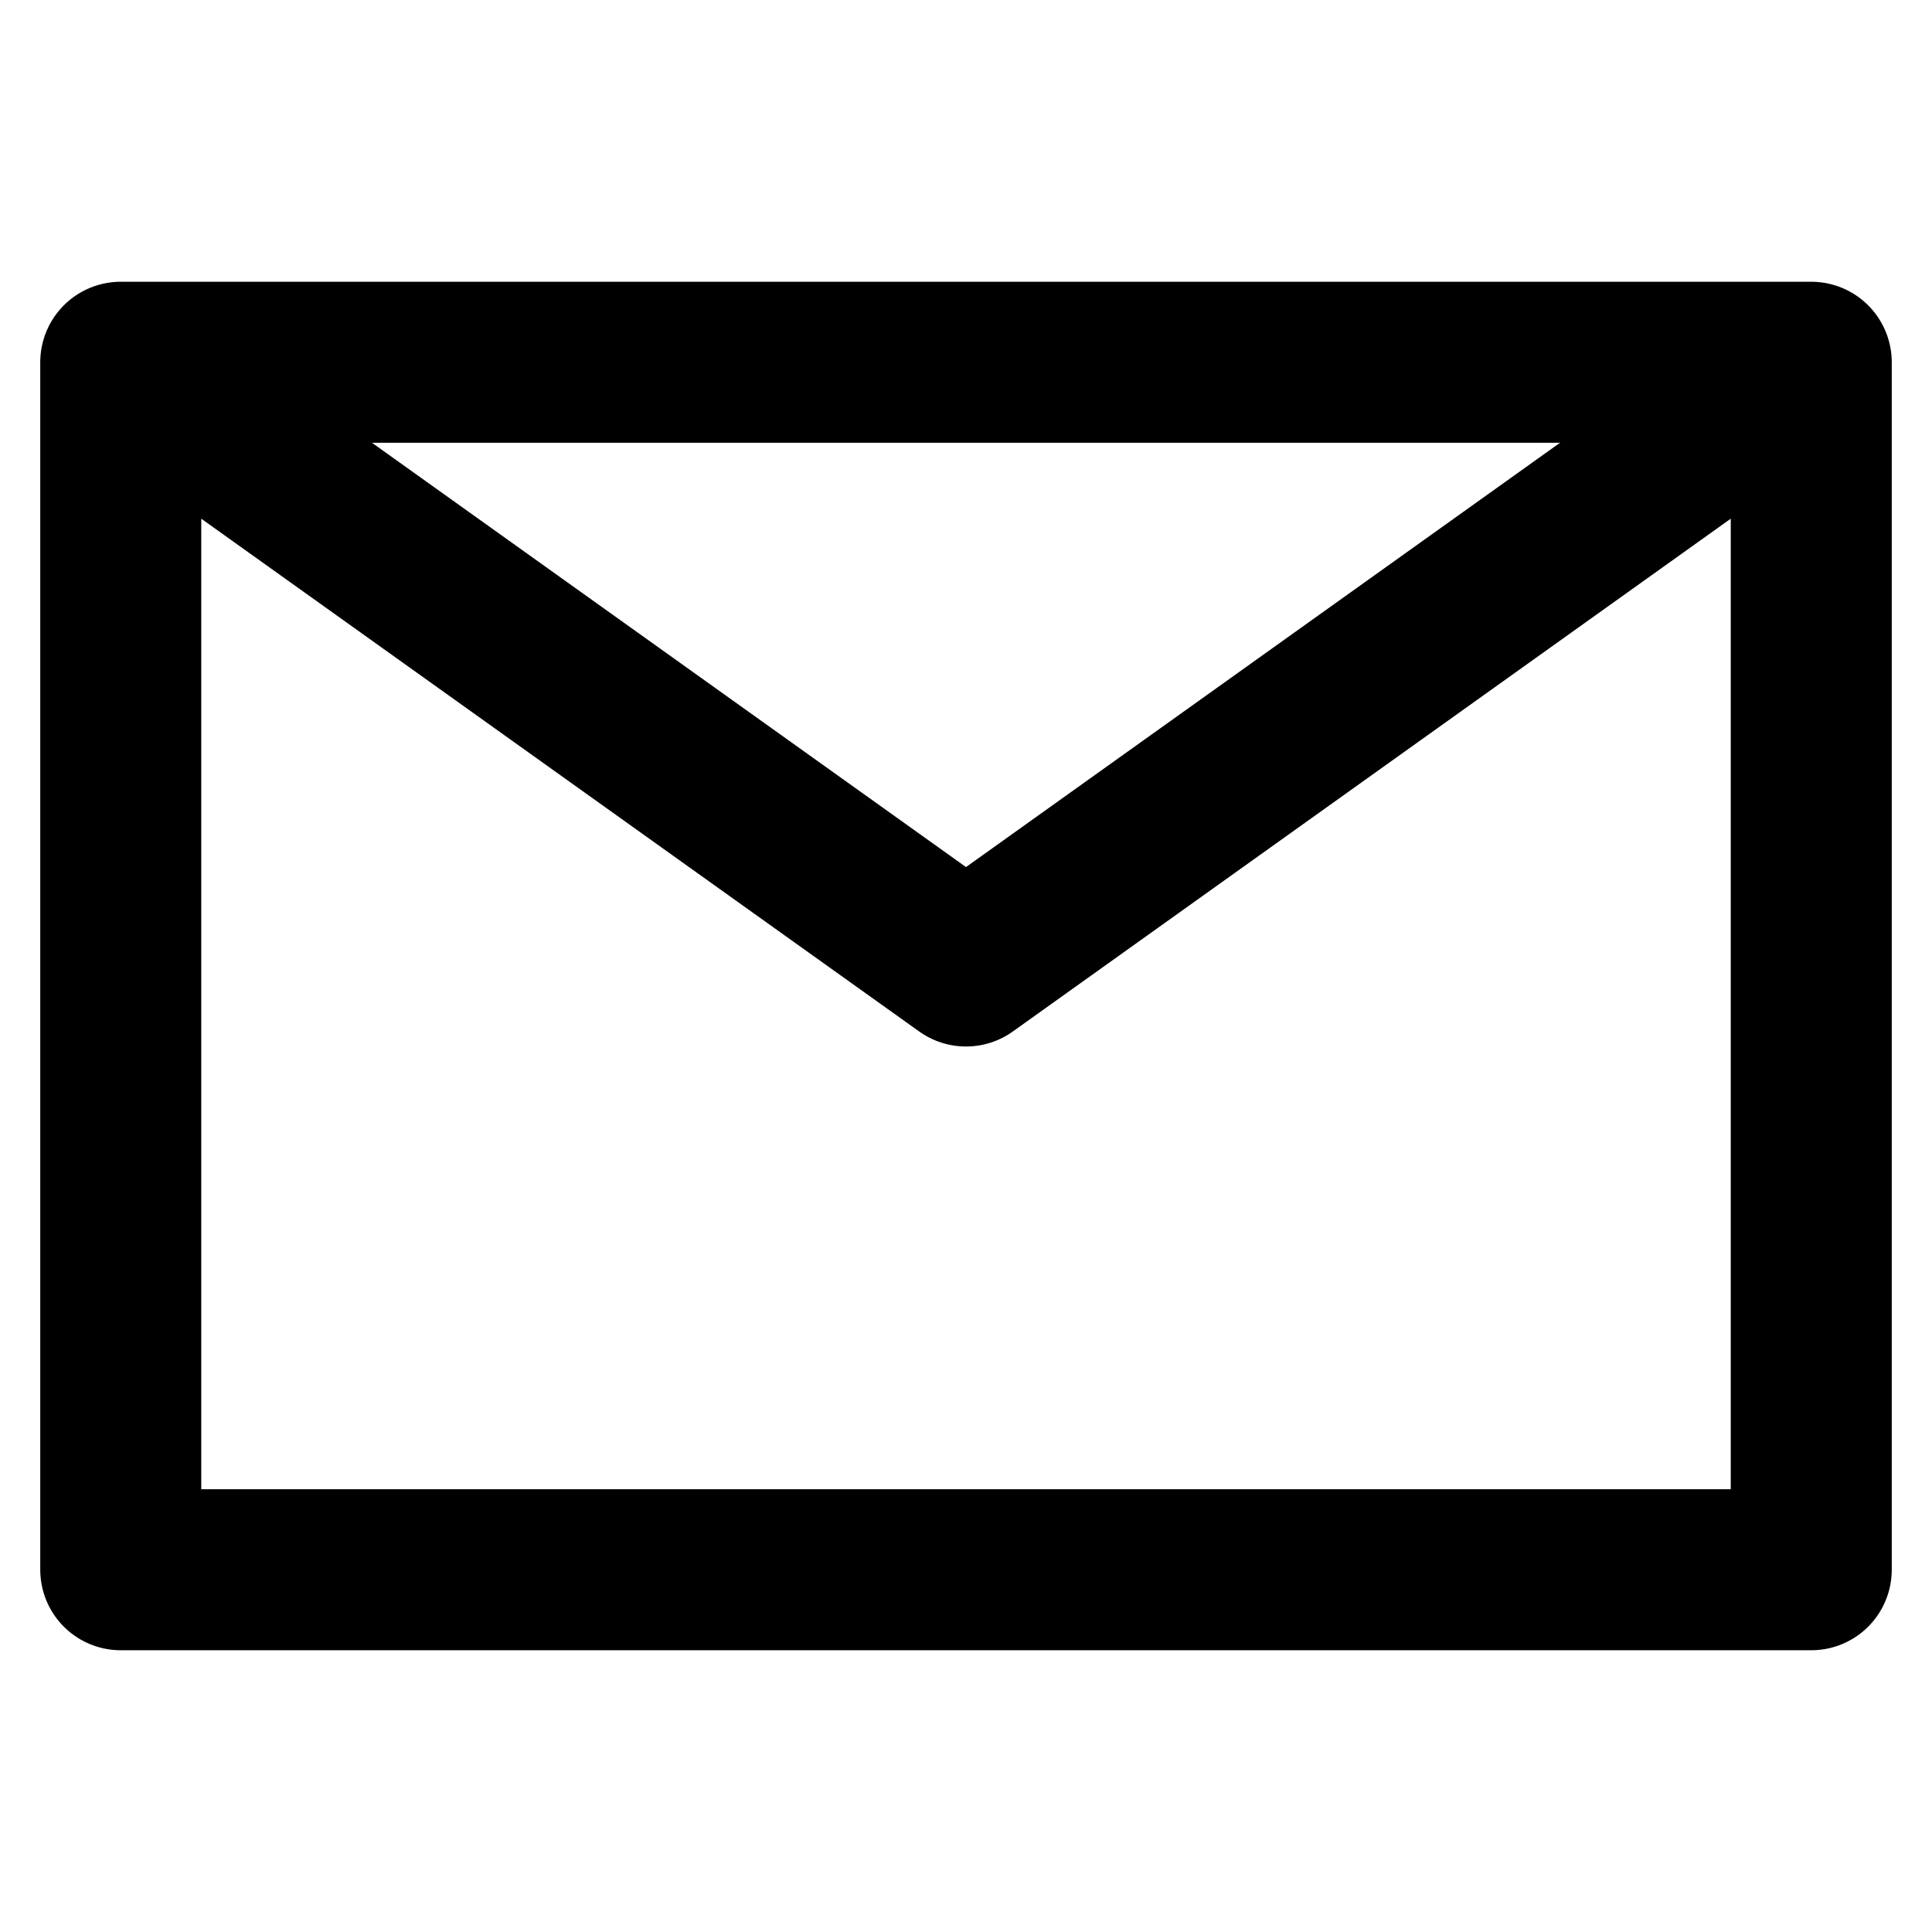
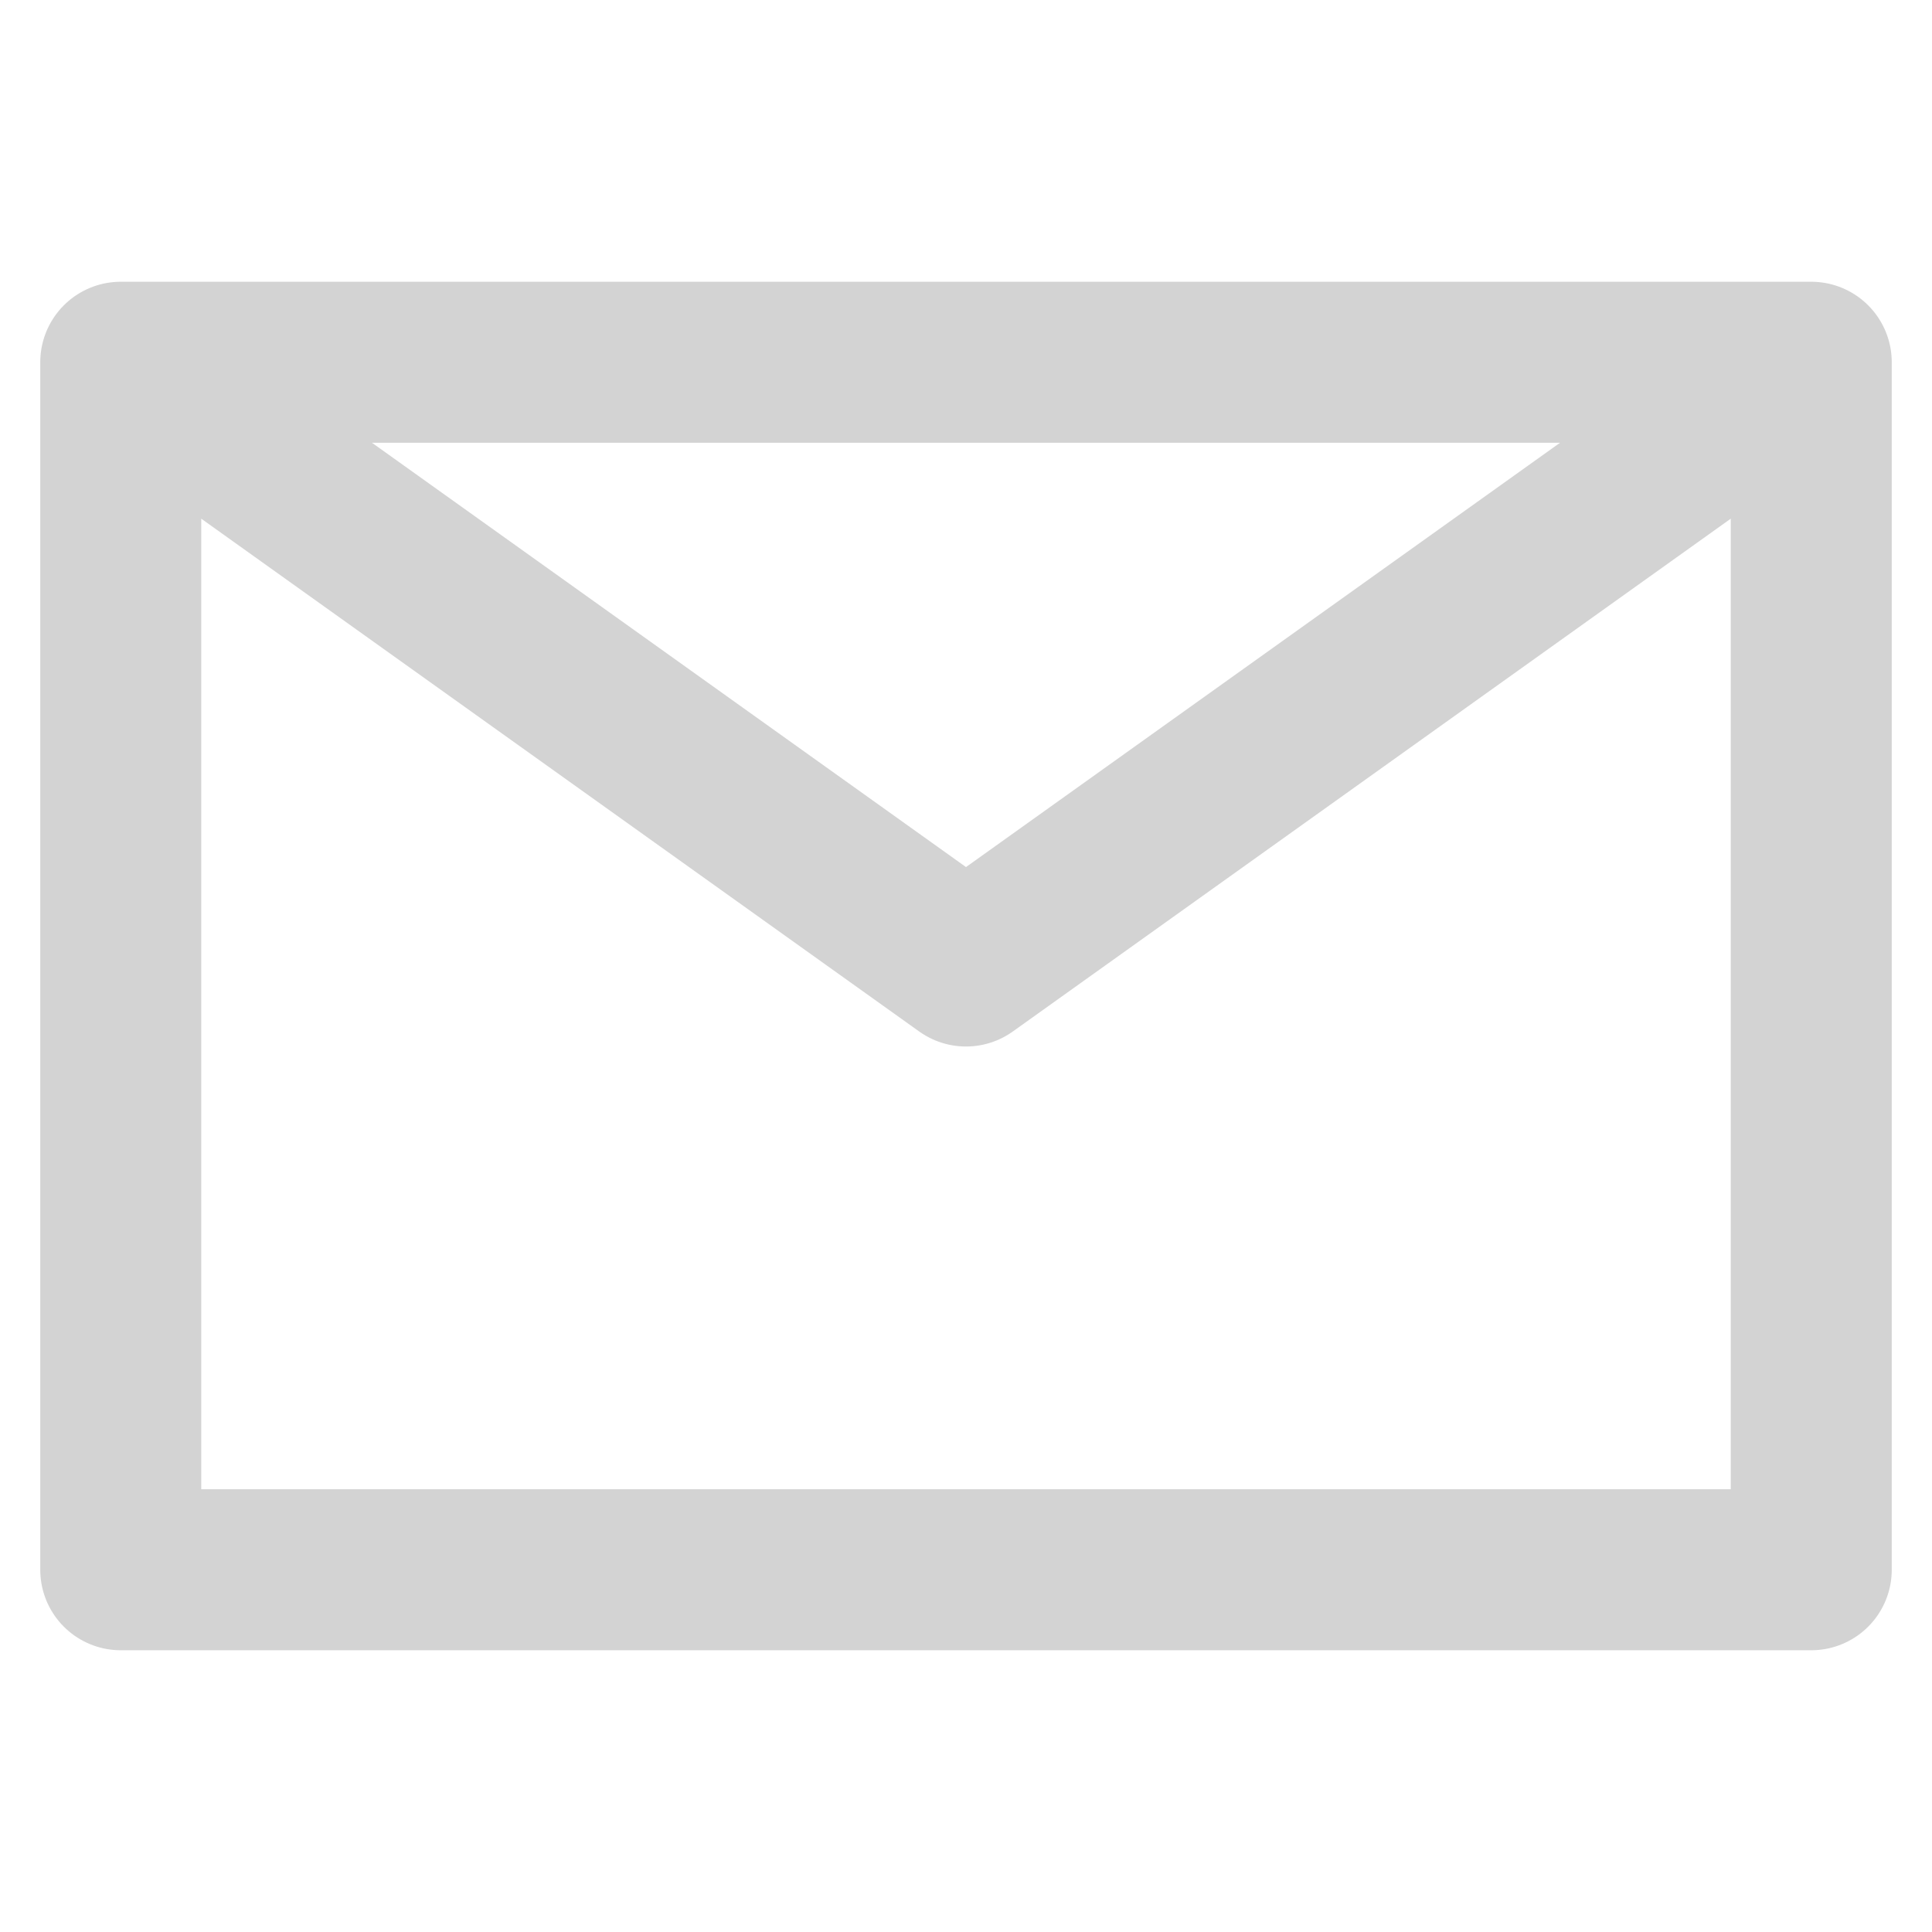
<svg xmlns="http://www.w3.org/2000/svg" width="24" height="24" viewBox="0 0 24 24" fill="none">
-   <path d="M1.5 4.5L12 12L22.5 4.5M1.5 19.5H22.5V4.5H1.5V19.5Z" stroke="black" stroke-width="2" stroke-linecap="round" stroke-linejoin="round" />
+   <path d="M1.5 4.5L12 12L22.5 4.5M1.5 19.5H22.5V4.5H1.5V19.5Z" stroke="lightgray" stroke-width="2" stroke-linecap="round" stroke-linejoin="round" />
</svg>
